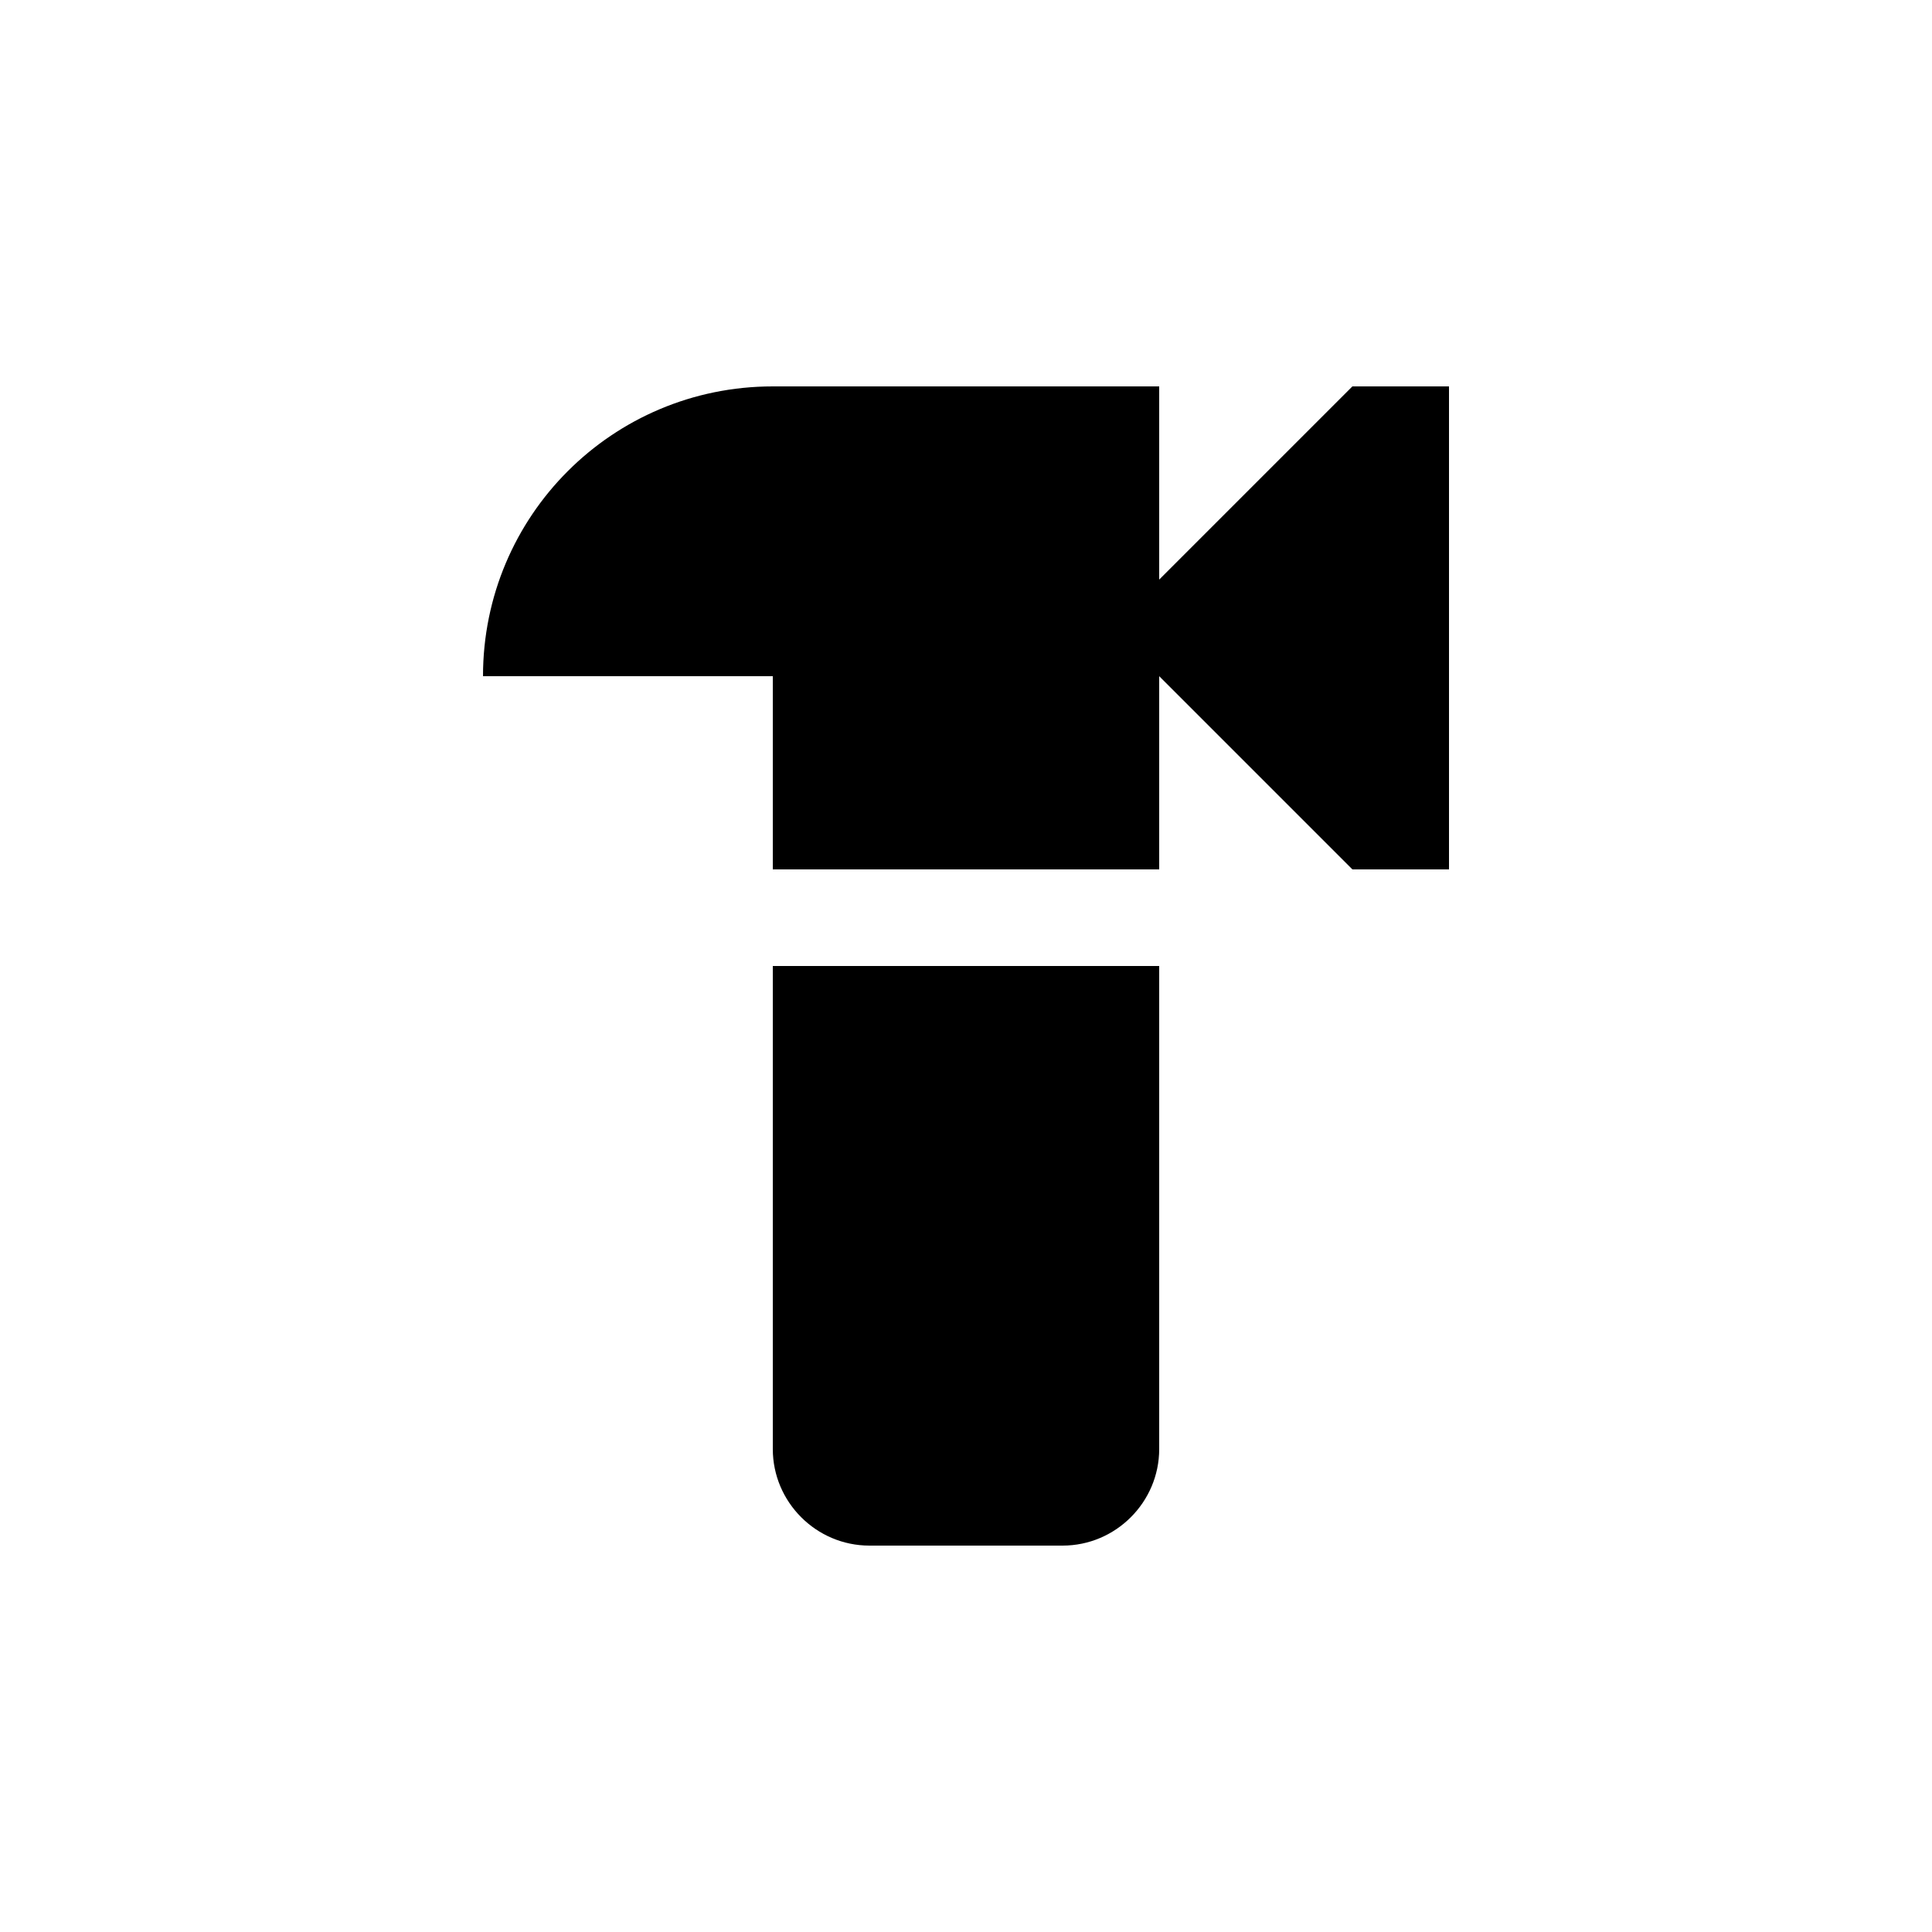
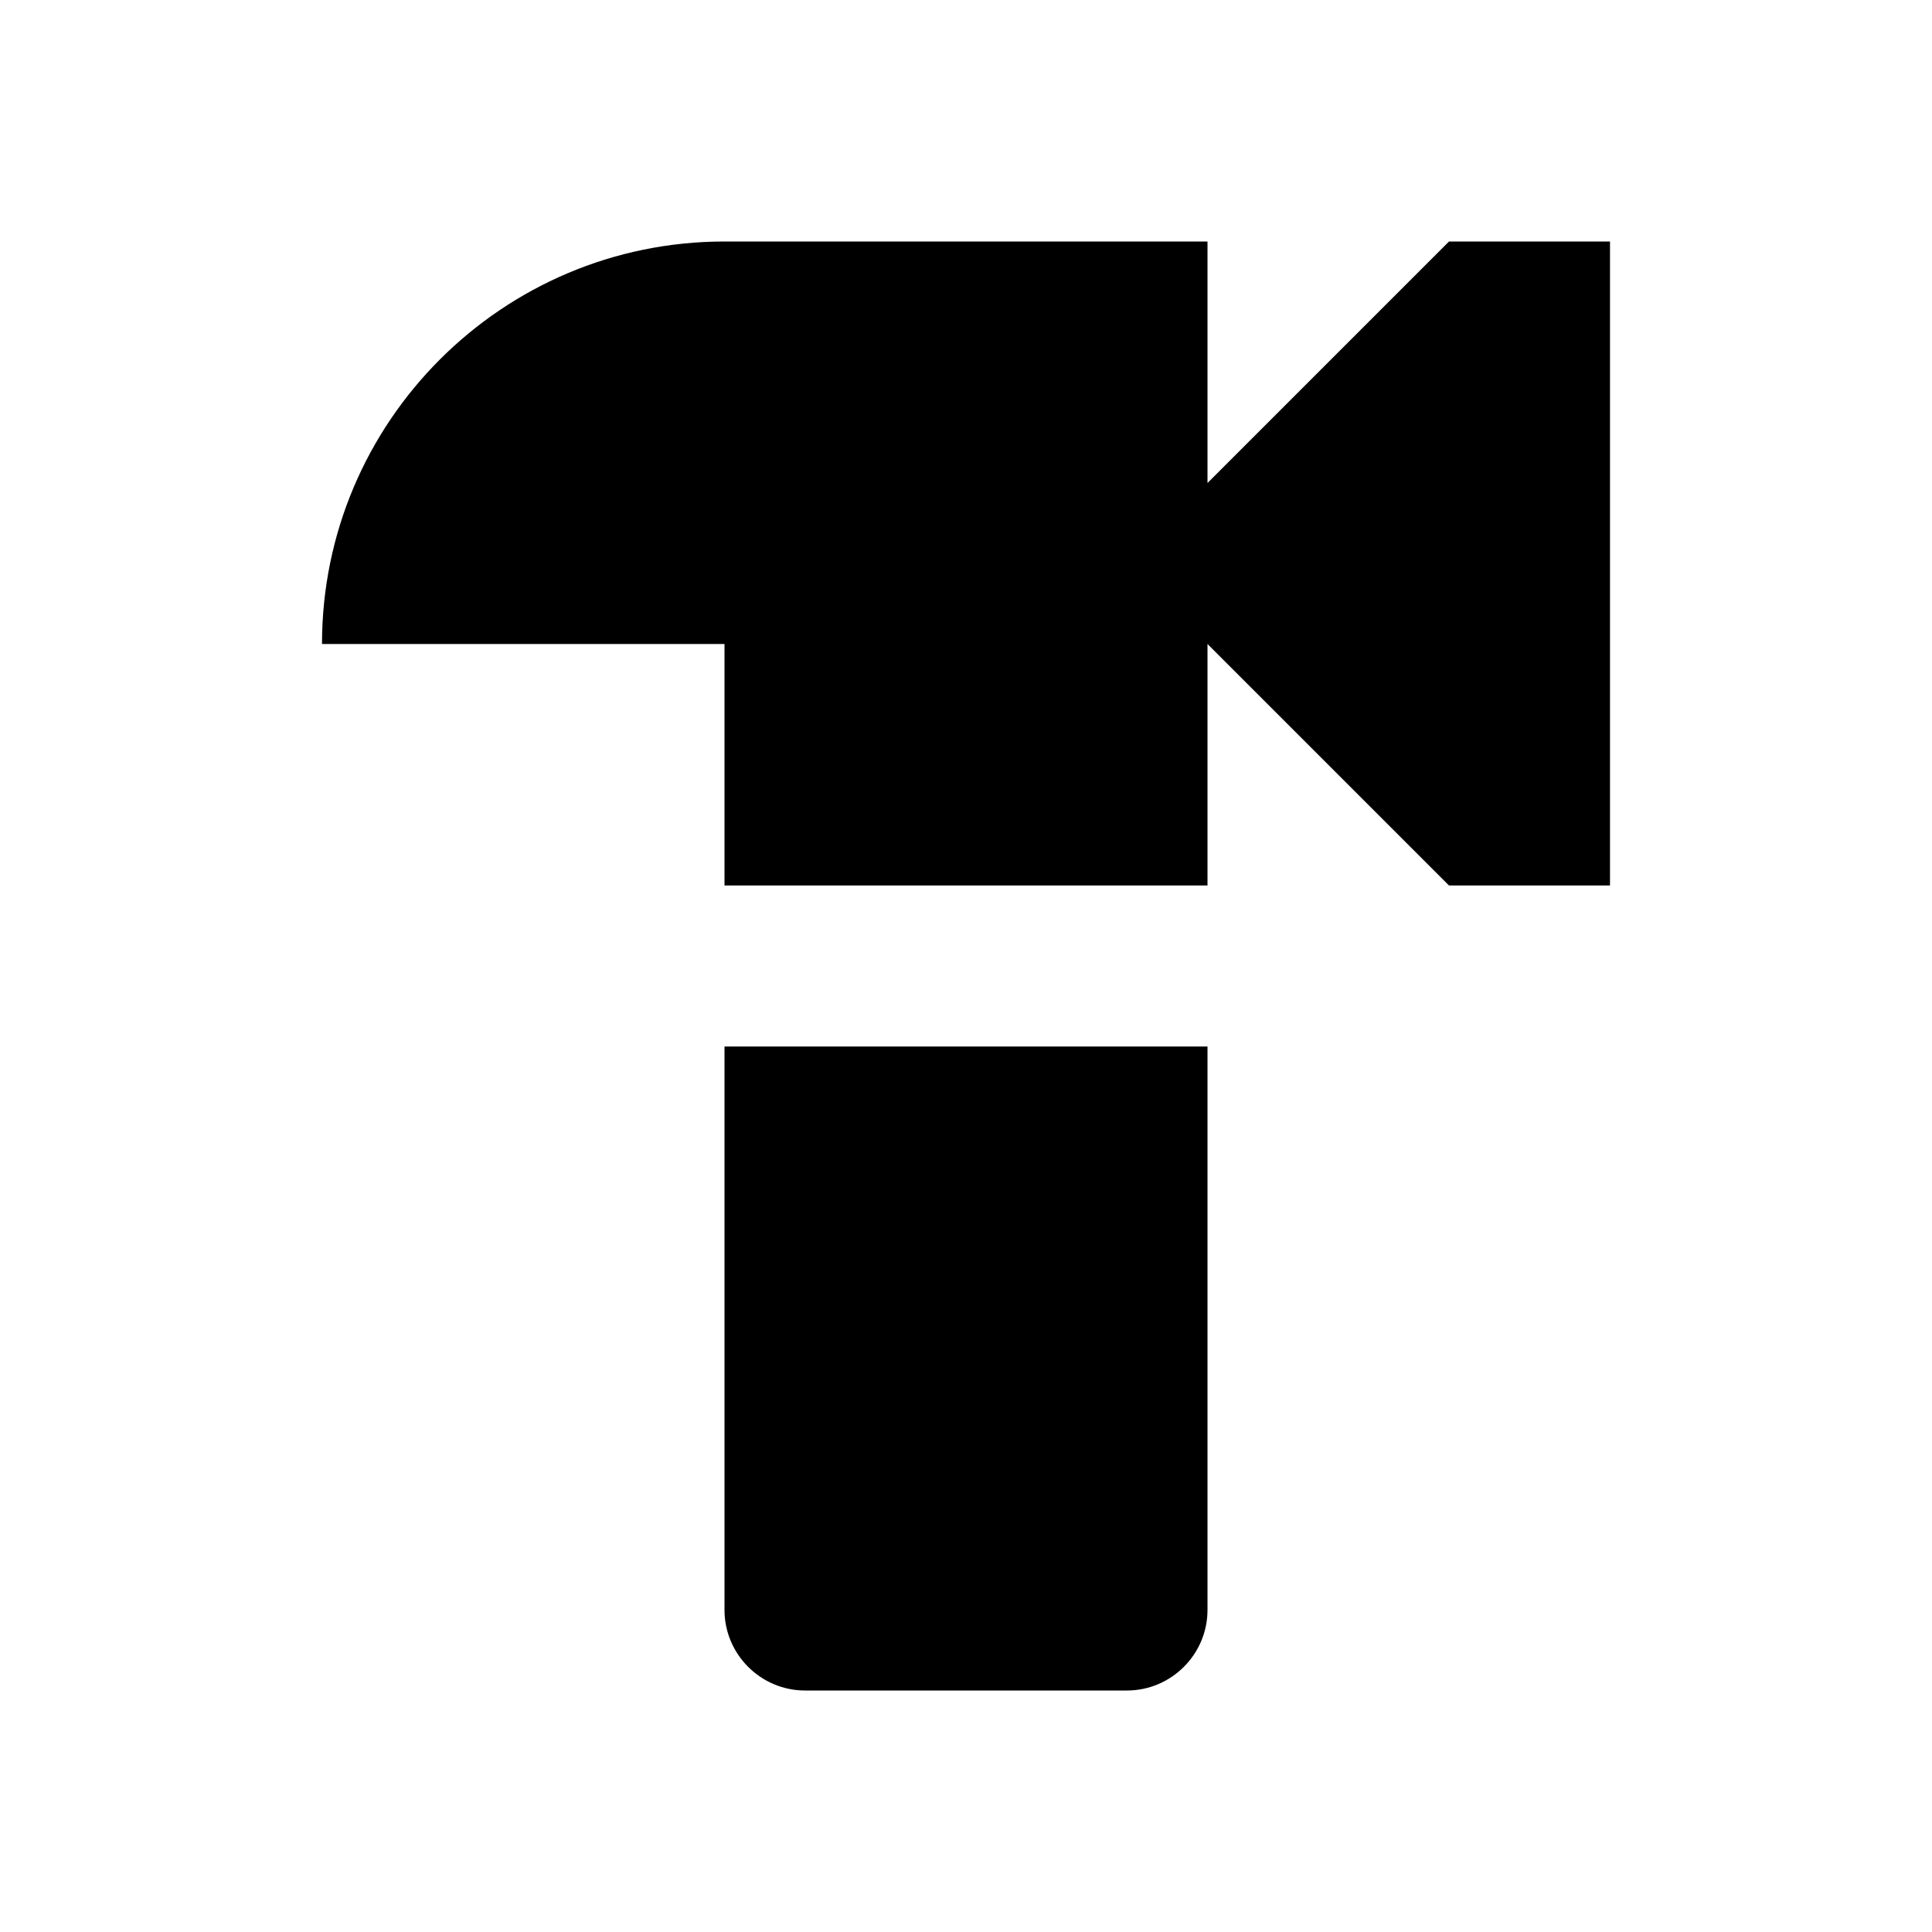
- <svg xmlns="http://www.w3.org/2000/svg" enable-background="new 0 0 20 20" height="20" viewBox="0 0 20 20" width="20">
+ <svg xmlns="http://www.w3.org/2000/svg" enable-background="new 0 0 24 24" height="24" viewBox="0 0 24 24" width="24">
  <g>
-     <rect fill="none" height="20" width="20" />
+     <rect fill="none" height="24" width="24" />
  </g>
  <g>
    <g>
      <g>
-         <path d="M8,15c0,0.55,0.45,1,1,1h2c0.55,0,1-0.45,1-1v-5H8V15z" />
+         <path d="M18,3l-3,3V3H9C6.24,3,4,5.24,4,8h5v3h6V8l3,3h2V3H18z" />
      </g>
      <g>
-         <path d="M14,4l-2,2V4H8C6.34,4,5,5.34,5,7h3v2h4V7l2,2h1V4H14z" />
+         <path d="M9,13v7c0,0.55,0.45,1,1,1h4c0.55,0,1-0.45,1-1v-7H9z" />
      </g>
    </g>
  </g>
</svg>
